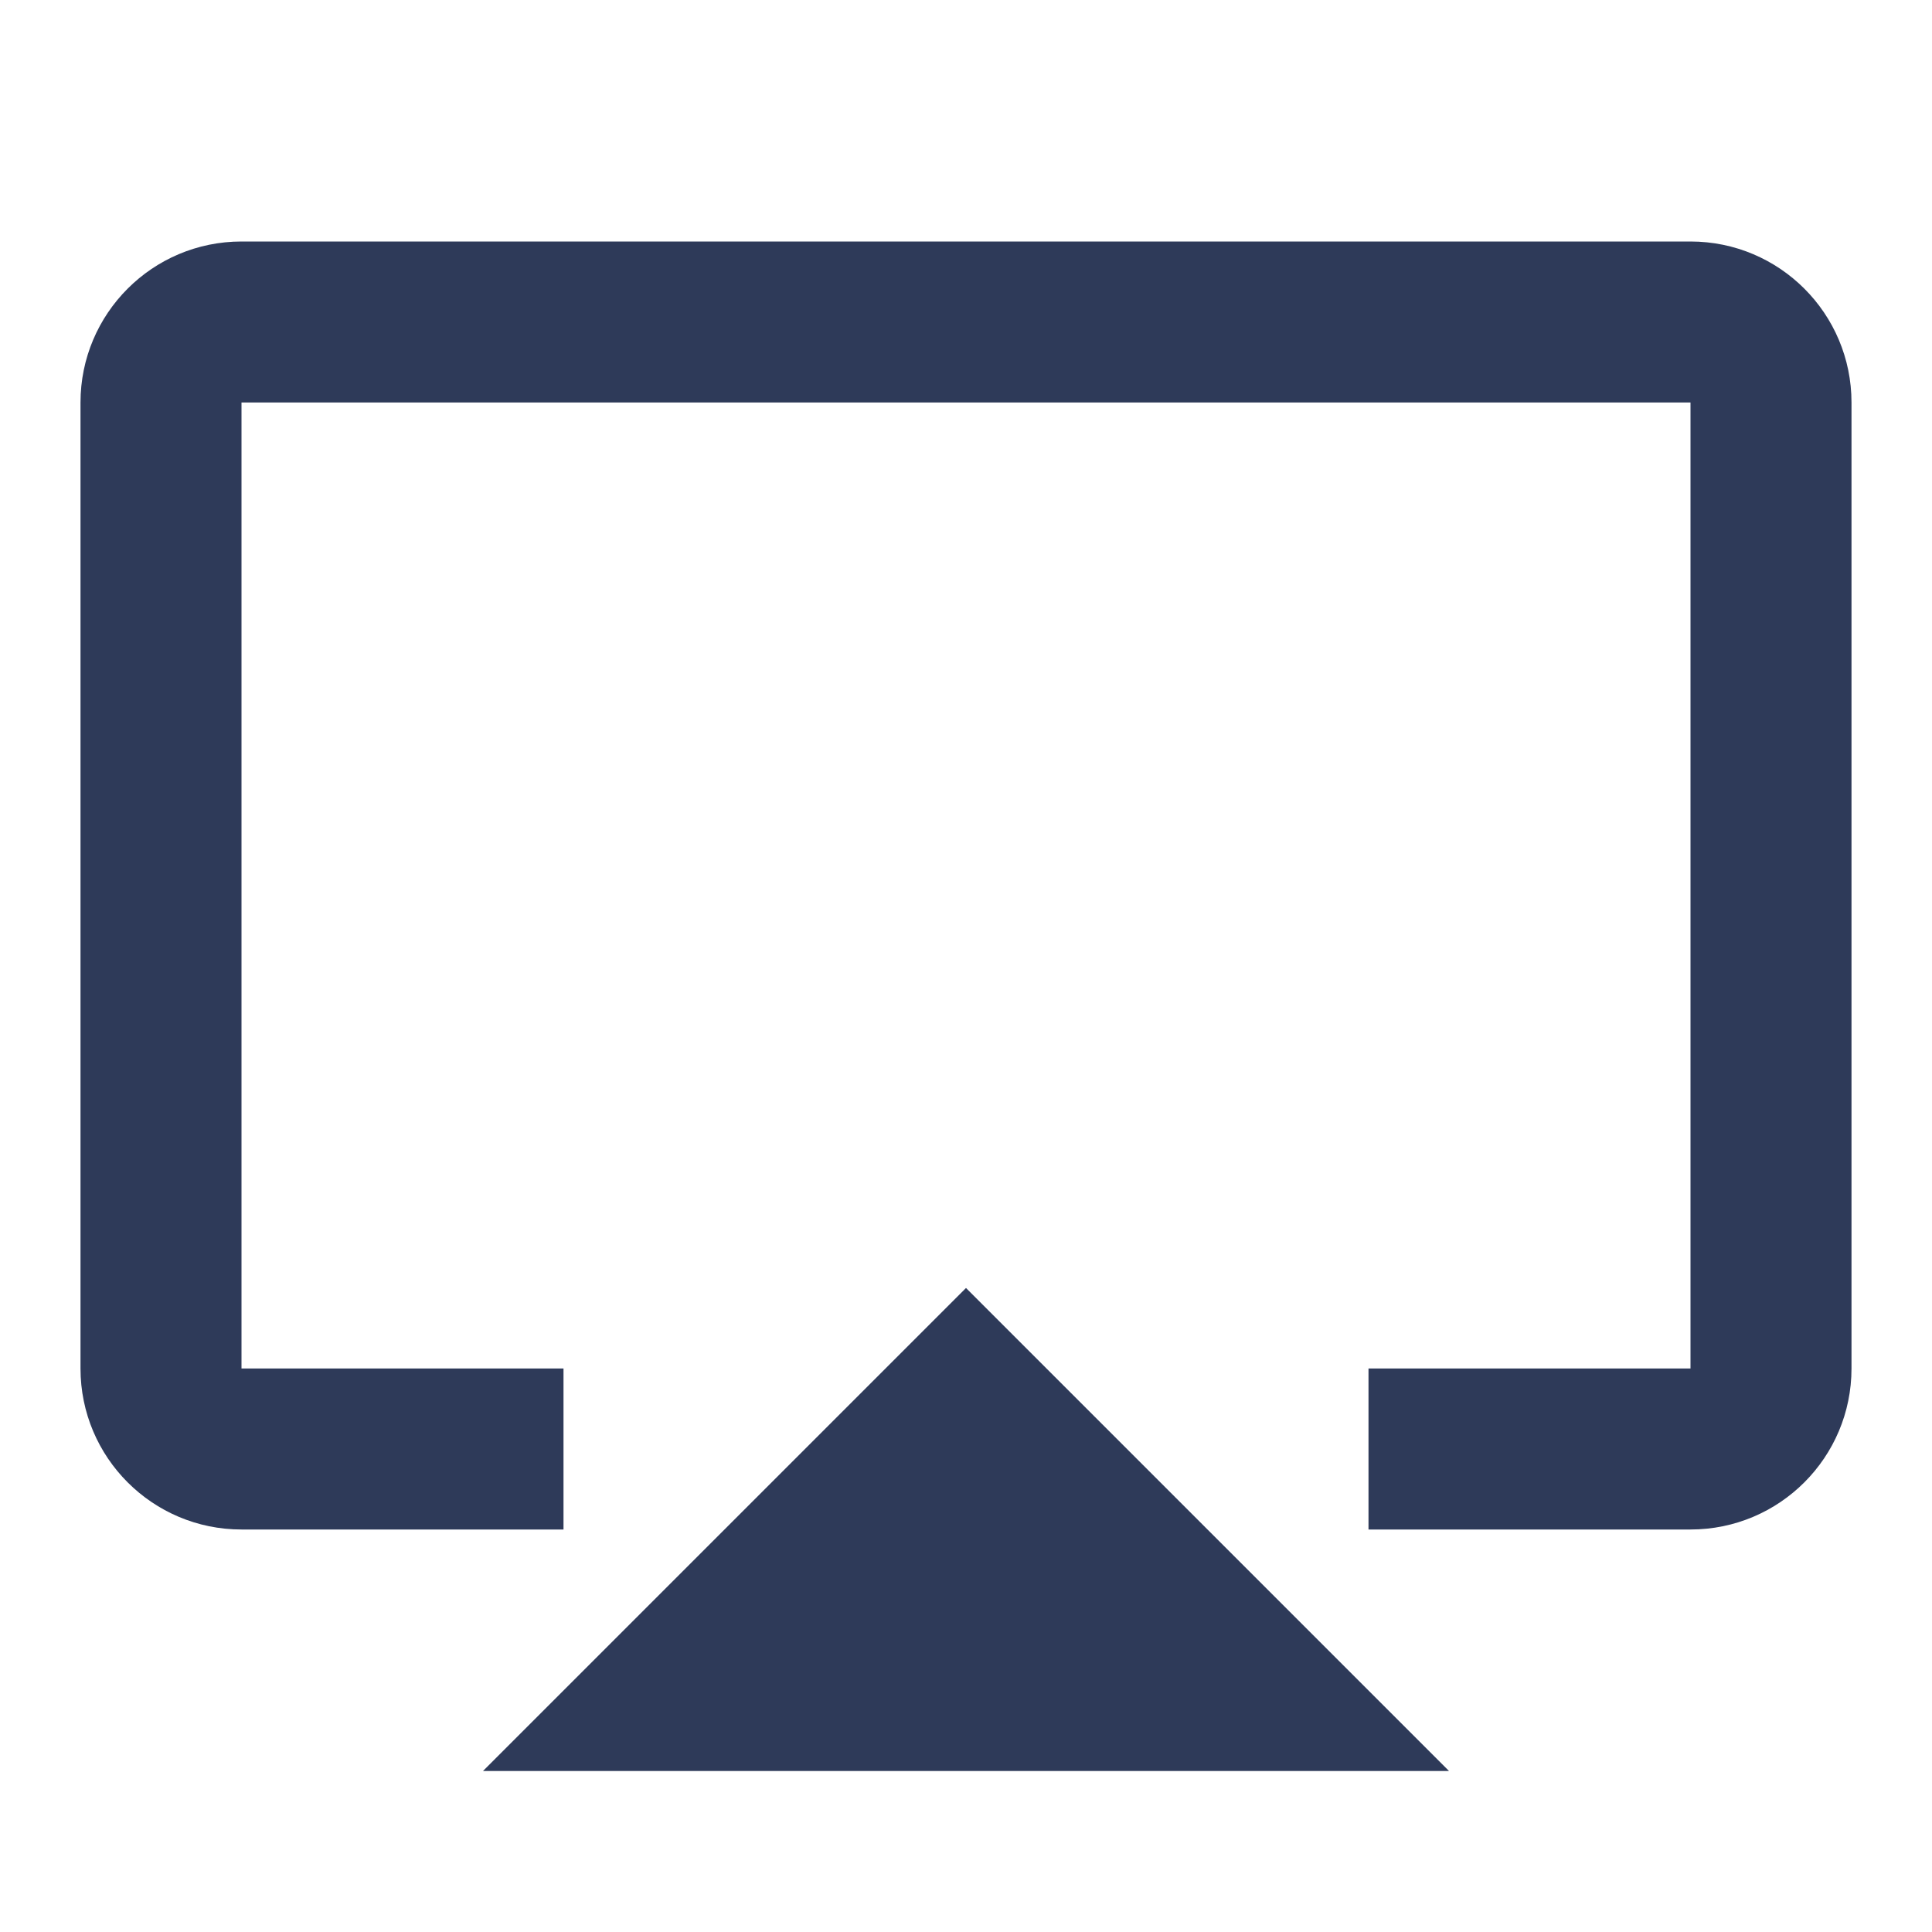
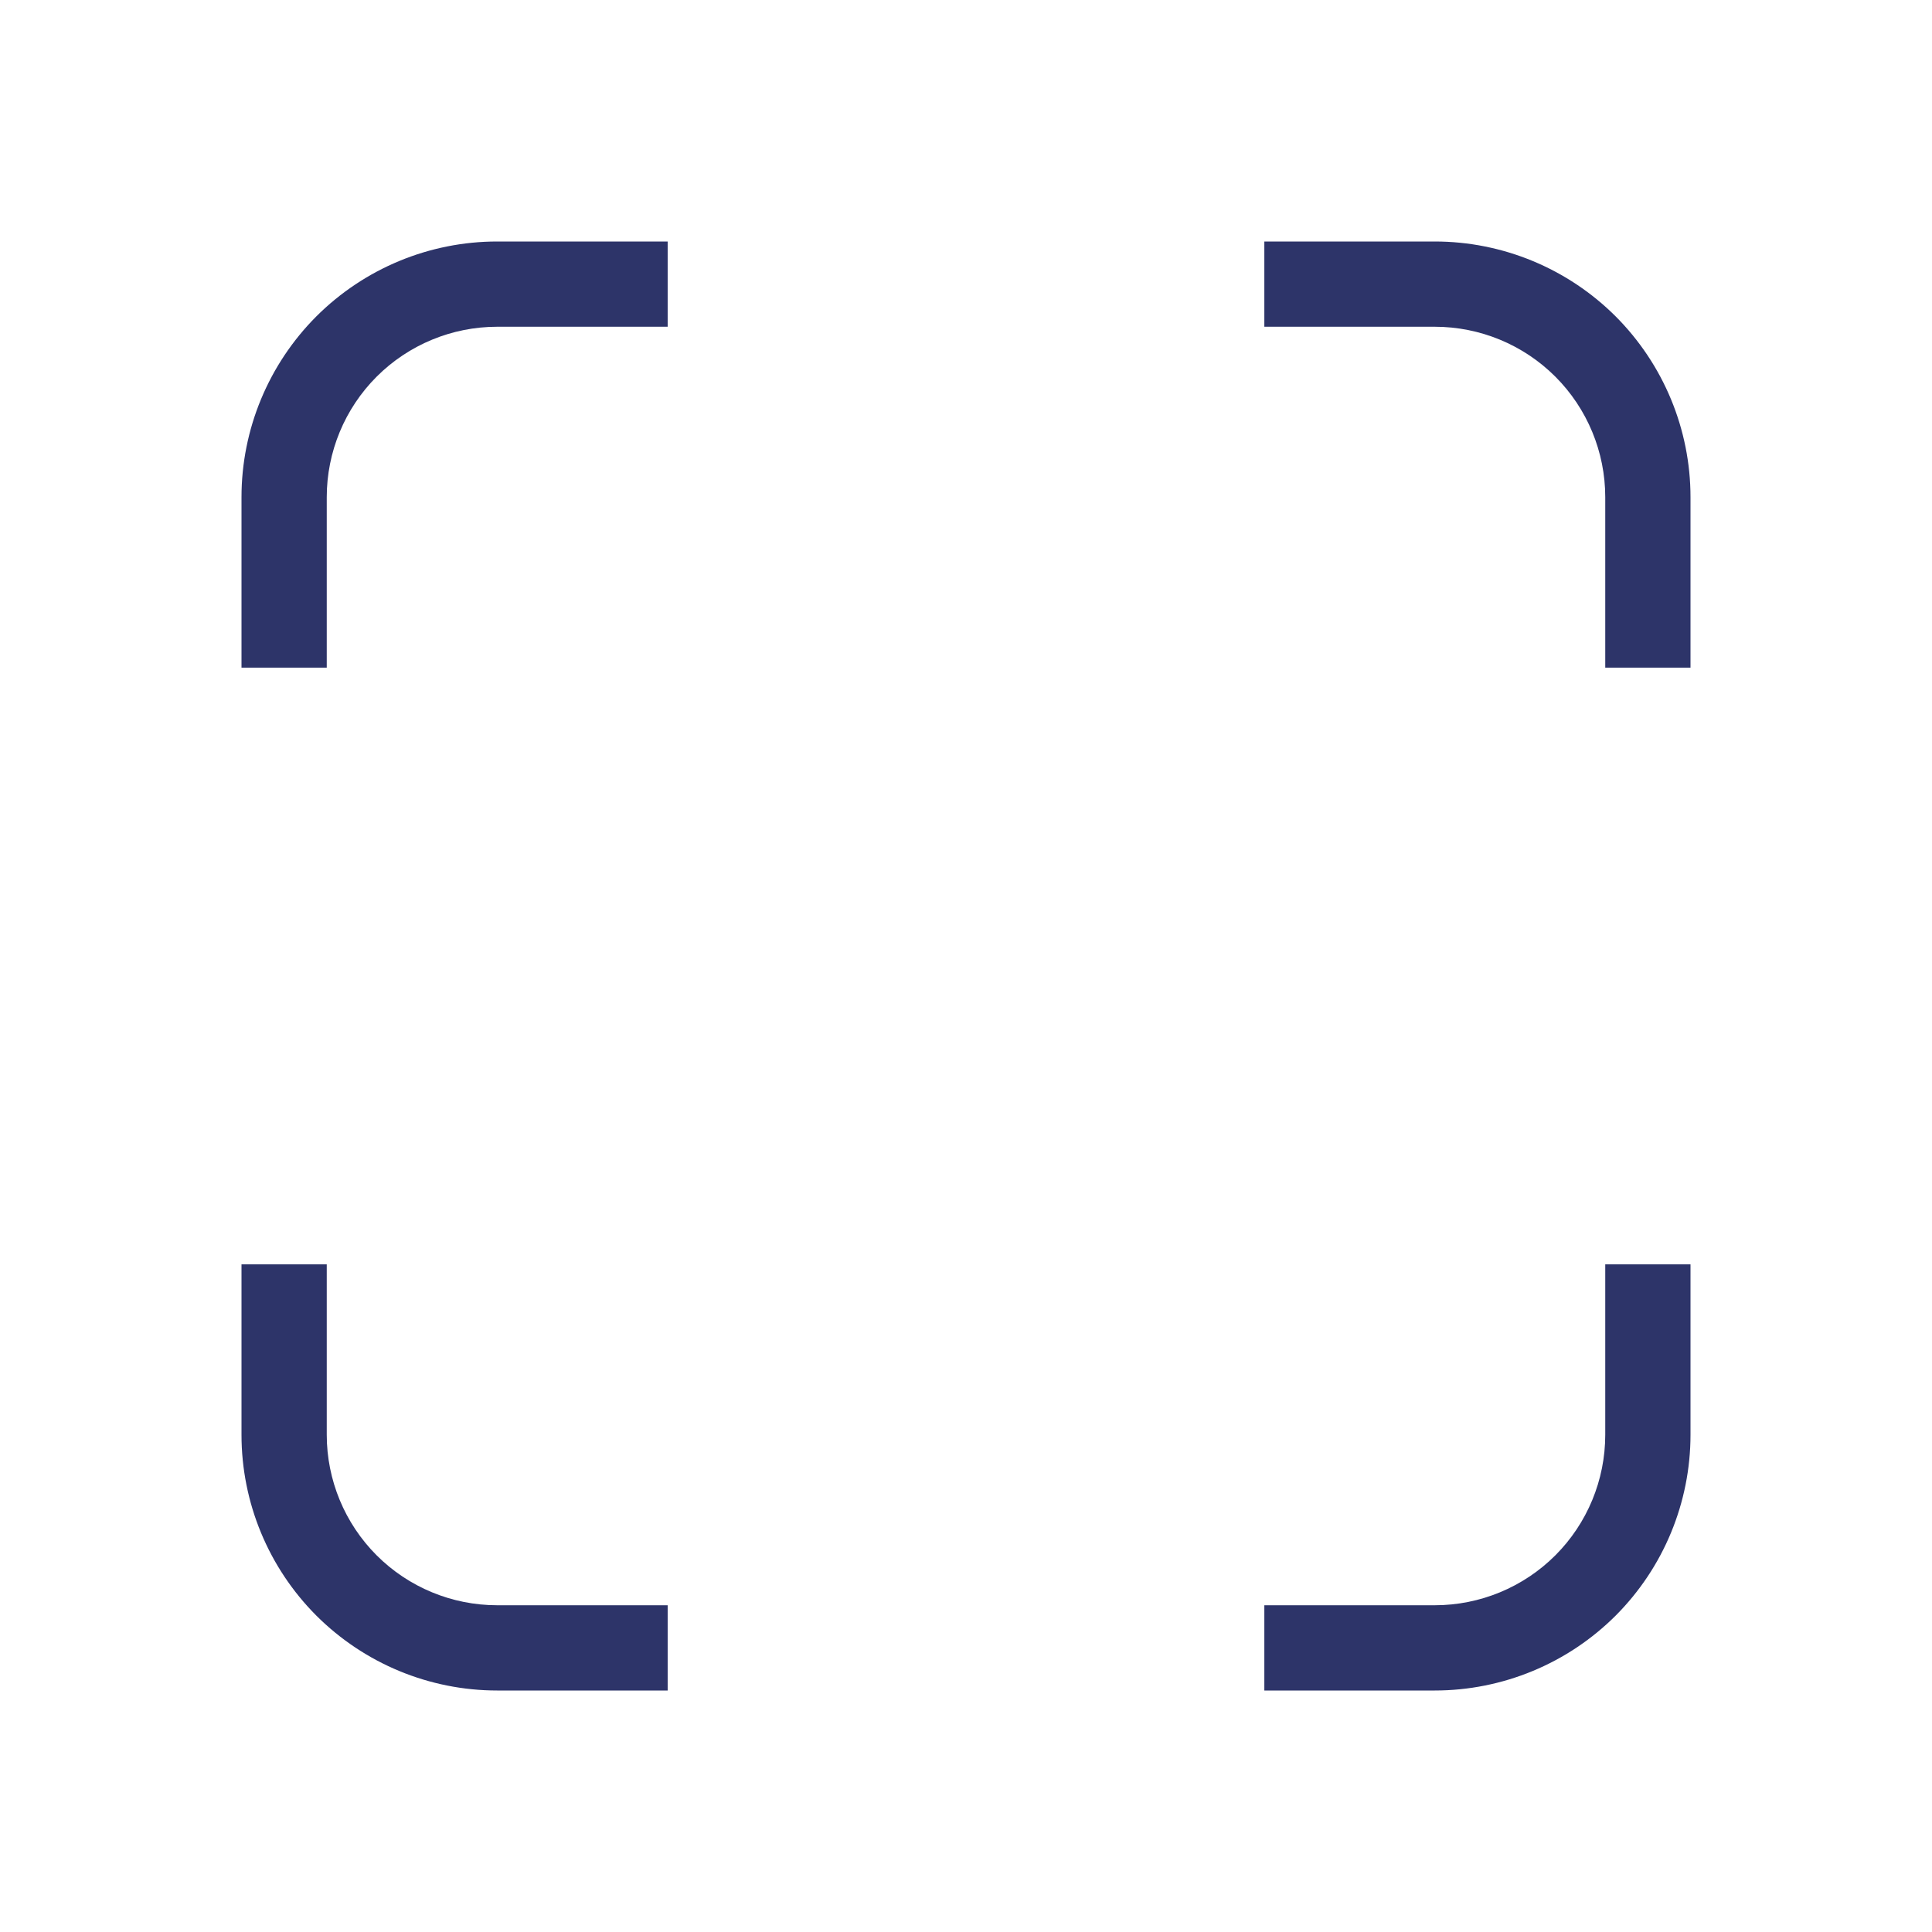
- <svg xmlns="http://www.w3.org/2000/svg" width="30" height="30" viewBox="0 0 30 30" fill="none">
-   <path d="M22.5 27.5H7.5L15 20L22.5 27.5ZM8.75 23.75H3.75C2.369 23.75 1.25 22.631 1.25 21.25V6.25C1.25 4.869 2.369 3.75 3.75 3.75H26.25C27.631 3.75 28.75 4.869 28.75 6.25V21.25C28.75 22.631 27.631 23.75 26.25 23.75H21.25V21.25H26.25V6.25H3.75V21.25H8.75V23.75Z" fill="#2E3A59" />
+ <svg xmlns="http://www.w3.org/2000/svg" width="24" height="24" viewBox="0 0 24 24" fill="none">
+   <path d="M6.176 3H8.294V4.059H6.176C5.615 4.059 5.076 4.282 4.679 4.679C4.282 5.076 4.059 5.615 4.059 6.176V8.294H3V6.176C3 5.334 3.335 4.526 3.93 3.93C4.526 3.335 5.334 3 6.176 3ZM4.059 17.823C4.059 18.385 4.282 18.924 4.679 19.321C5.076 19.718 5.615 19.941 6.176 19.941H8.294V21H6.176C5.334 21 4.526 20.665 3.93 20.07C3.335 19.474 3 18.666 3 17.823V15.706H4.059V17.823ZM17.823 3C18.666 3 19.474 3.335 20.07 3.93C20.665 4.526 21 5.334 21 6.176V8.294H19.941V6.176C19.941 5.615 19.718 5.076 19.321 4.679C18.924 4.282 18.385 4.059 17.823 4.059H15.706V3H17.823ZM21 17.823C21 18.666 20.665 19.474 20.07 20.07C19.474 20.665 18.666 21 17.823 21H15.706V19.941H17.823C18.385 19.941 18.924 19.718 19.321 19.321C19.718 18.924 19.941 18.385 19.941 17.823V15.706H21V17.823Z" fill="#2D3469" />
</svg>
